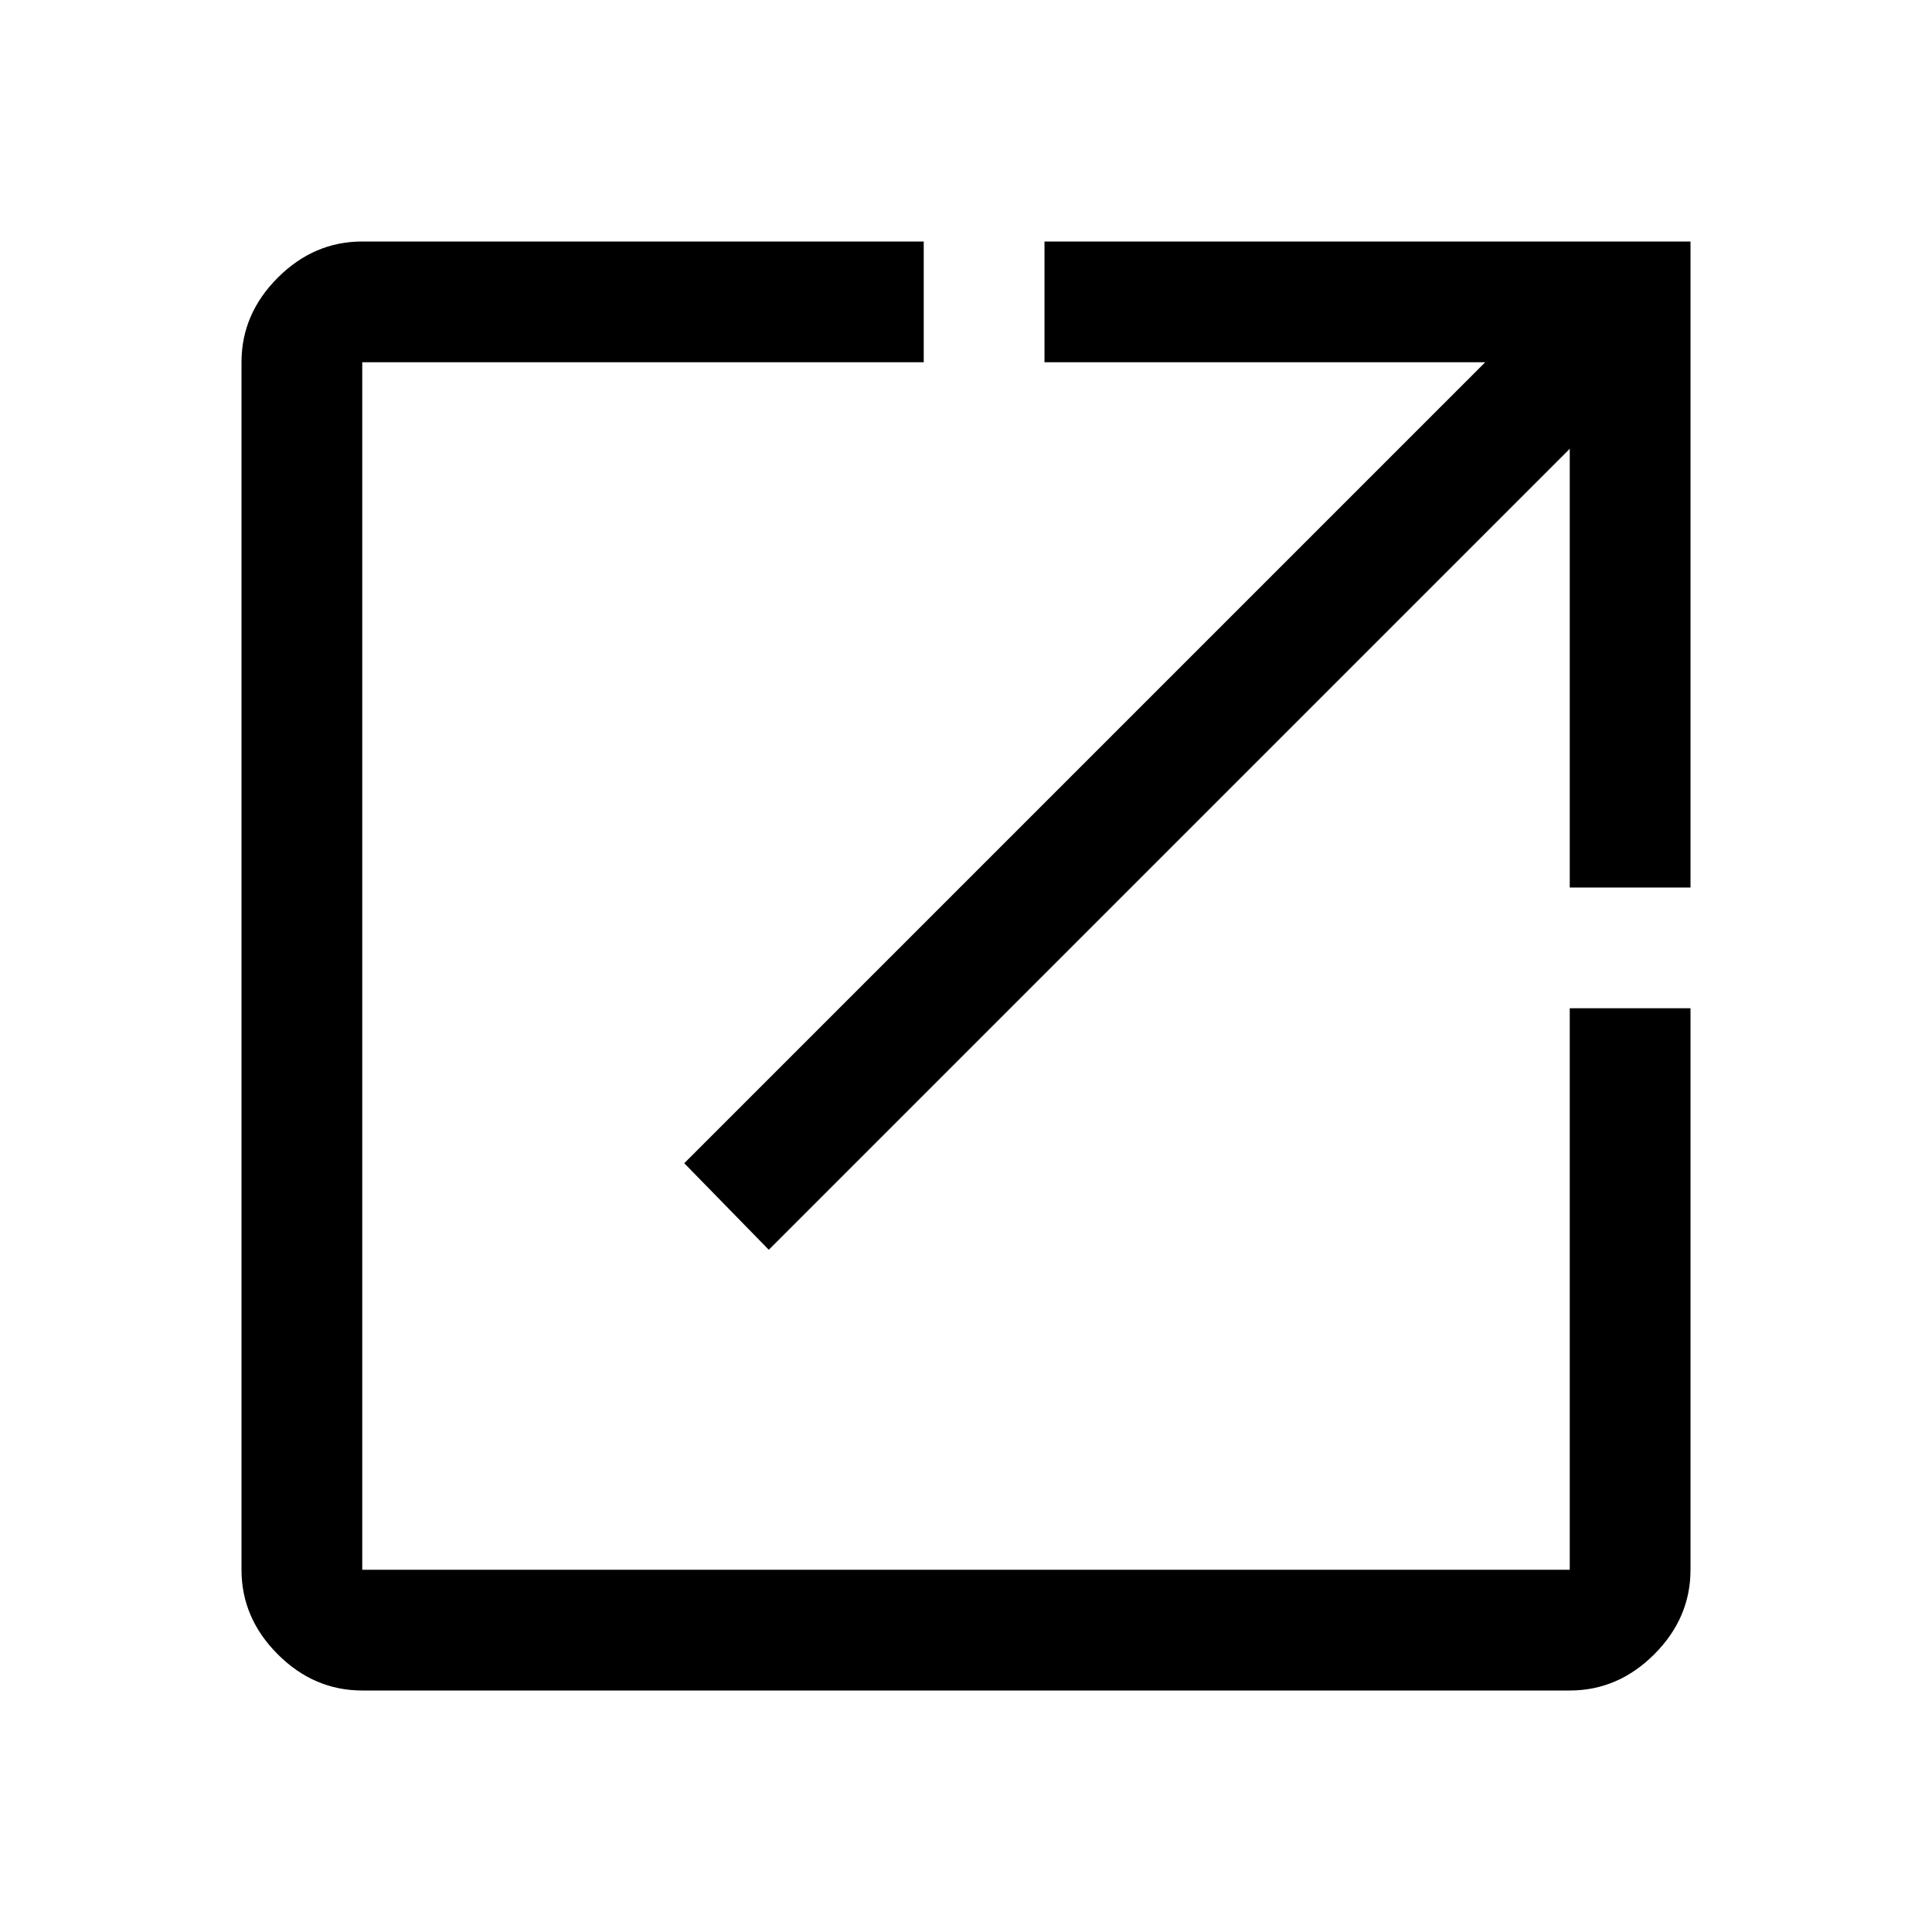
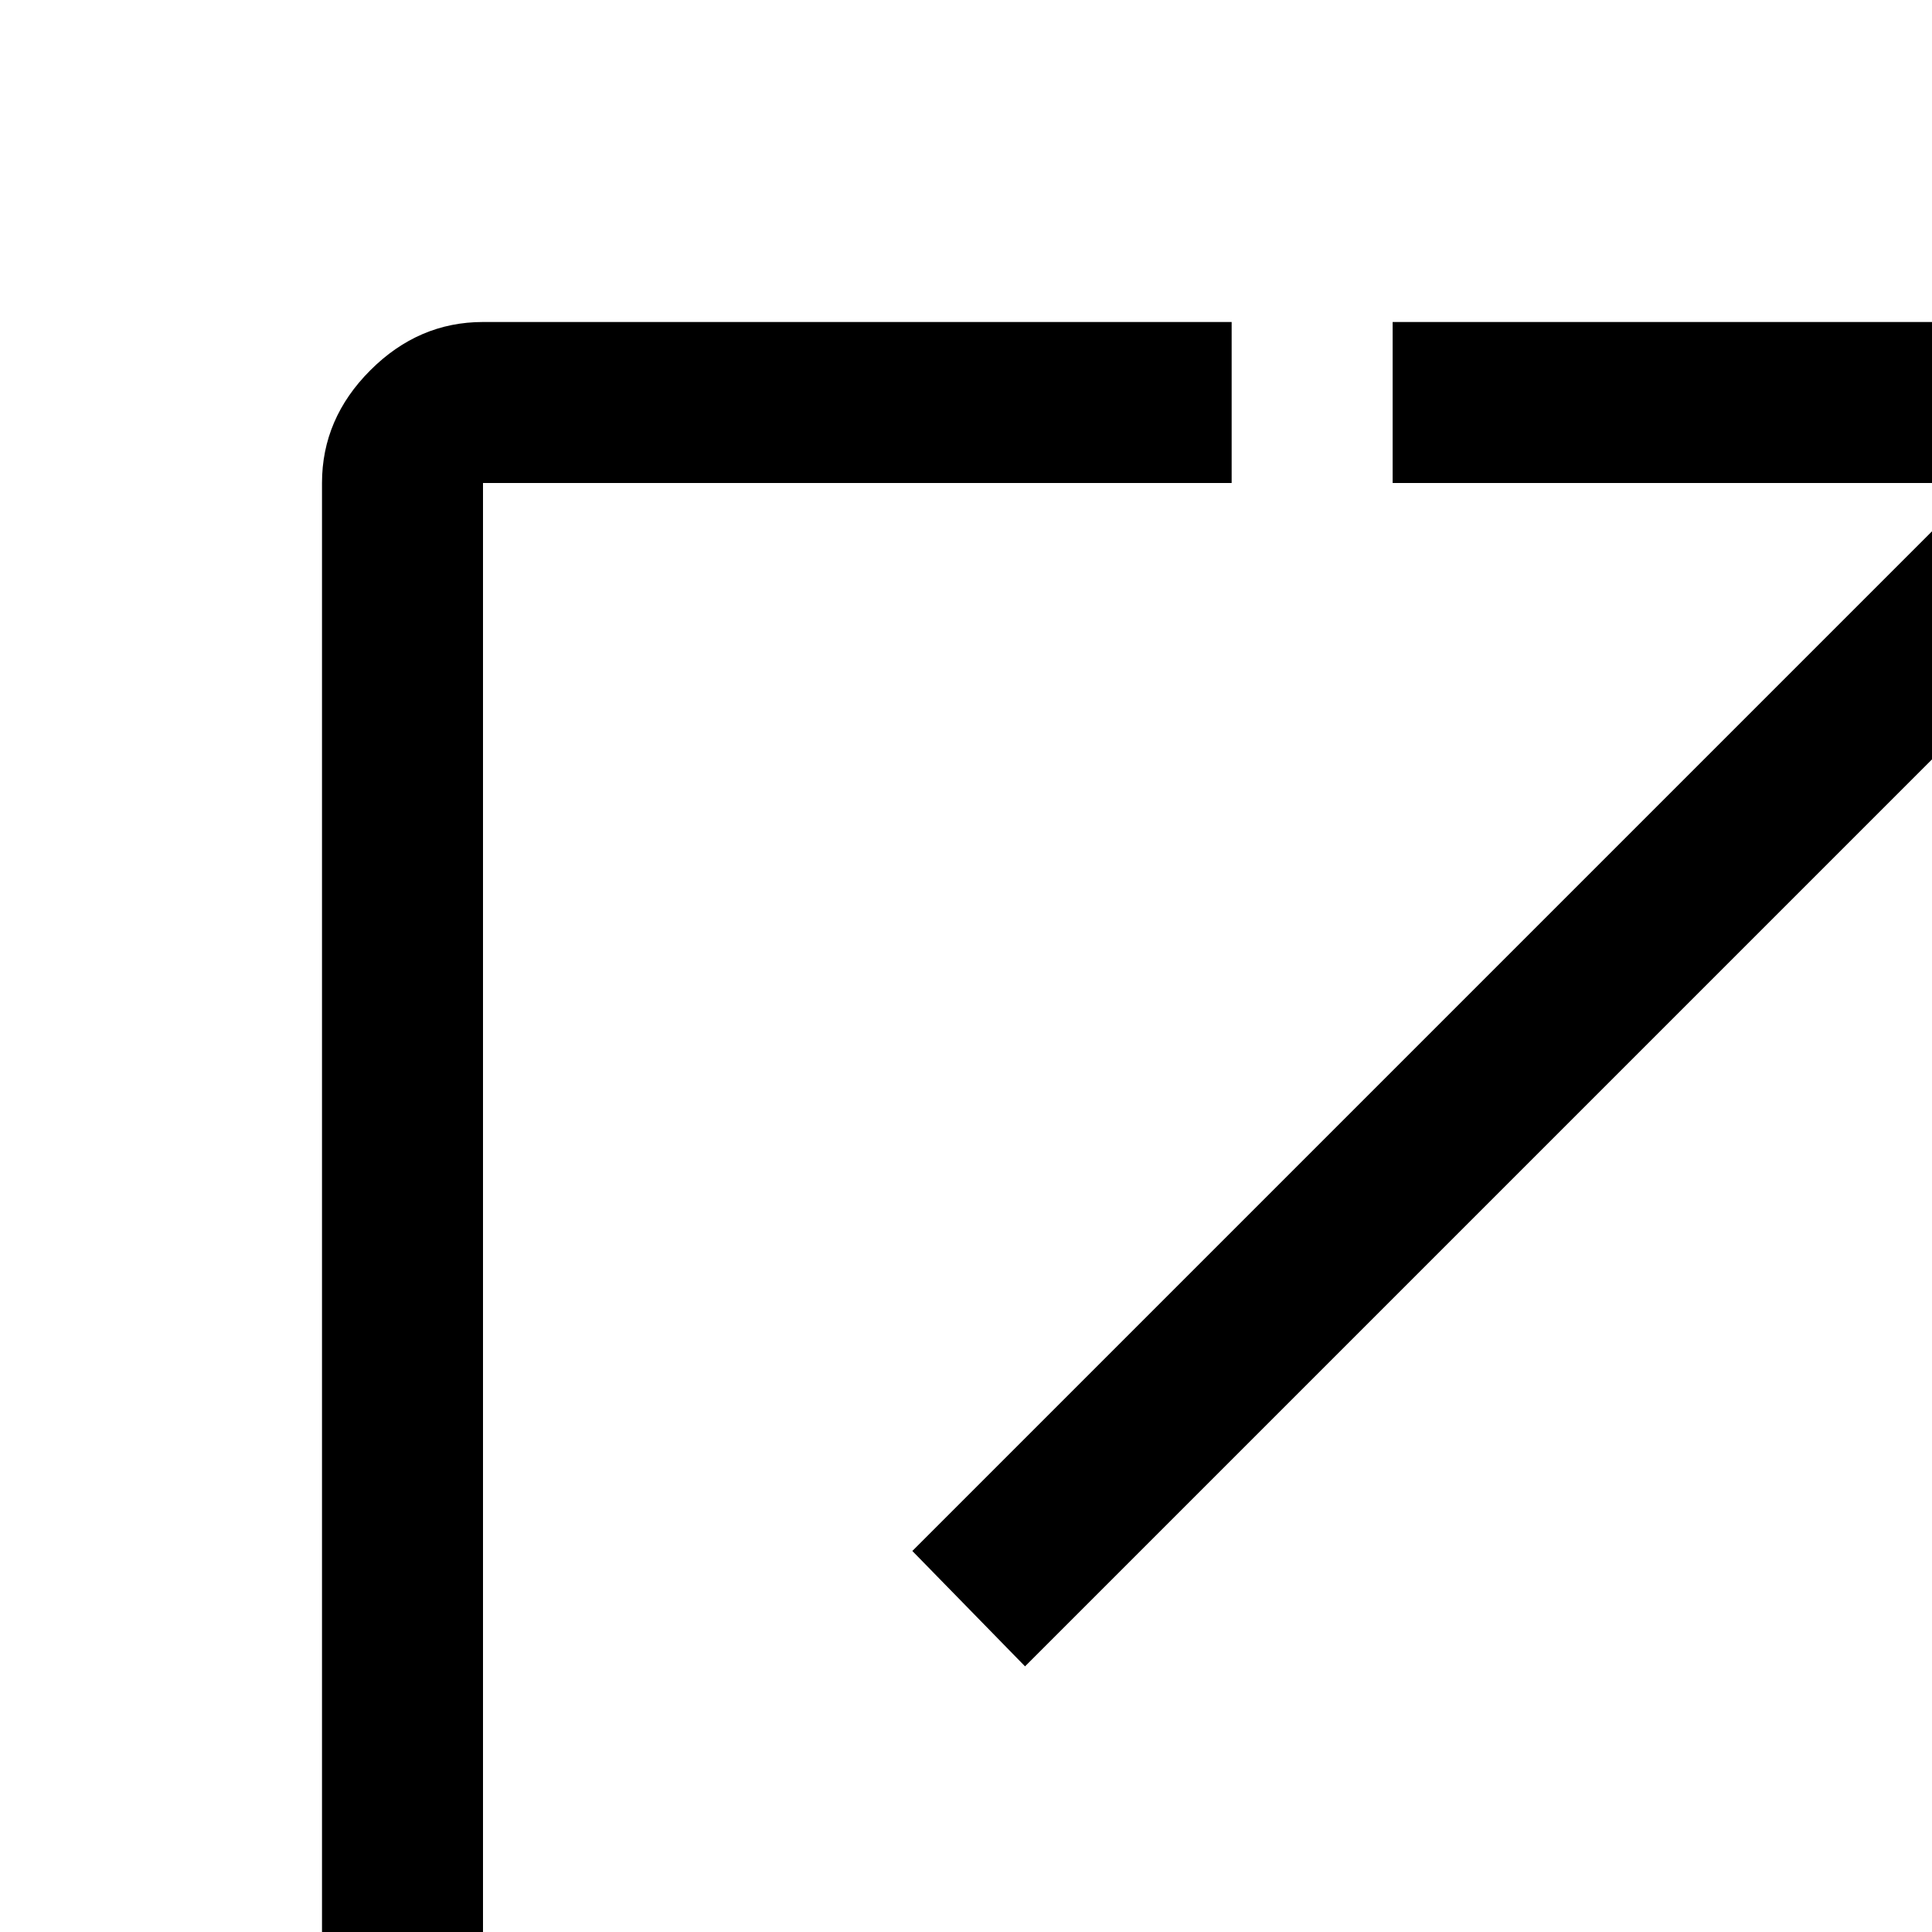
- <svg xmlns="http://www.w3.org/2000/svg" height="48" width="48">
+ <svg xmlns="http://www.w3.org/2000/svg" viewbox="0 0 48 48">
  <path d="M9 42q-1.2 0-2.1-.9Q6 40.2 6 39V9q0-1.2.9-2.1Q7.8 6 9 6h13.95v3H9v30h30V25.05h3V39q0 1.2-.9 2.1-.9.9-2.1.9Zm10.1-10.95L17 28.9 36.9 9H25.95V6H42v16.05h-3v-10.9Z" />
</svg>
